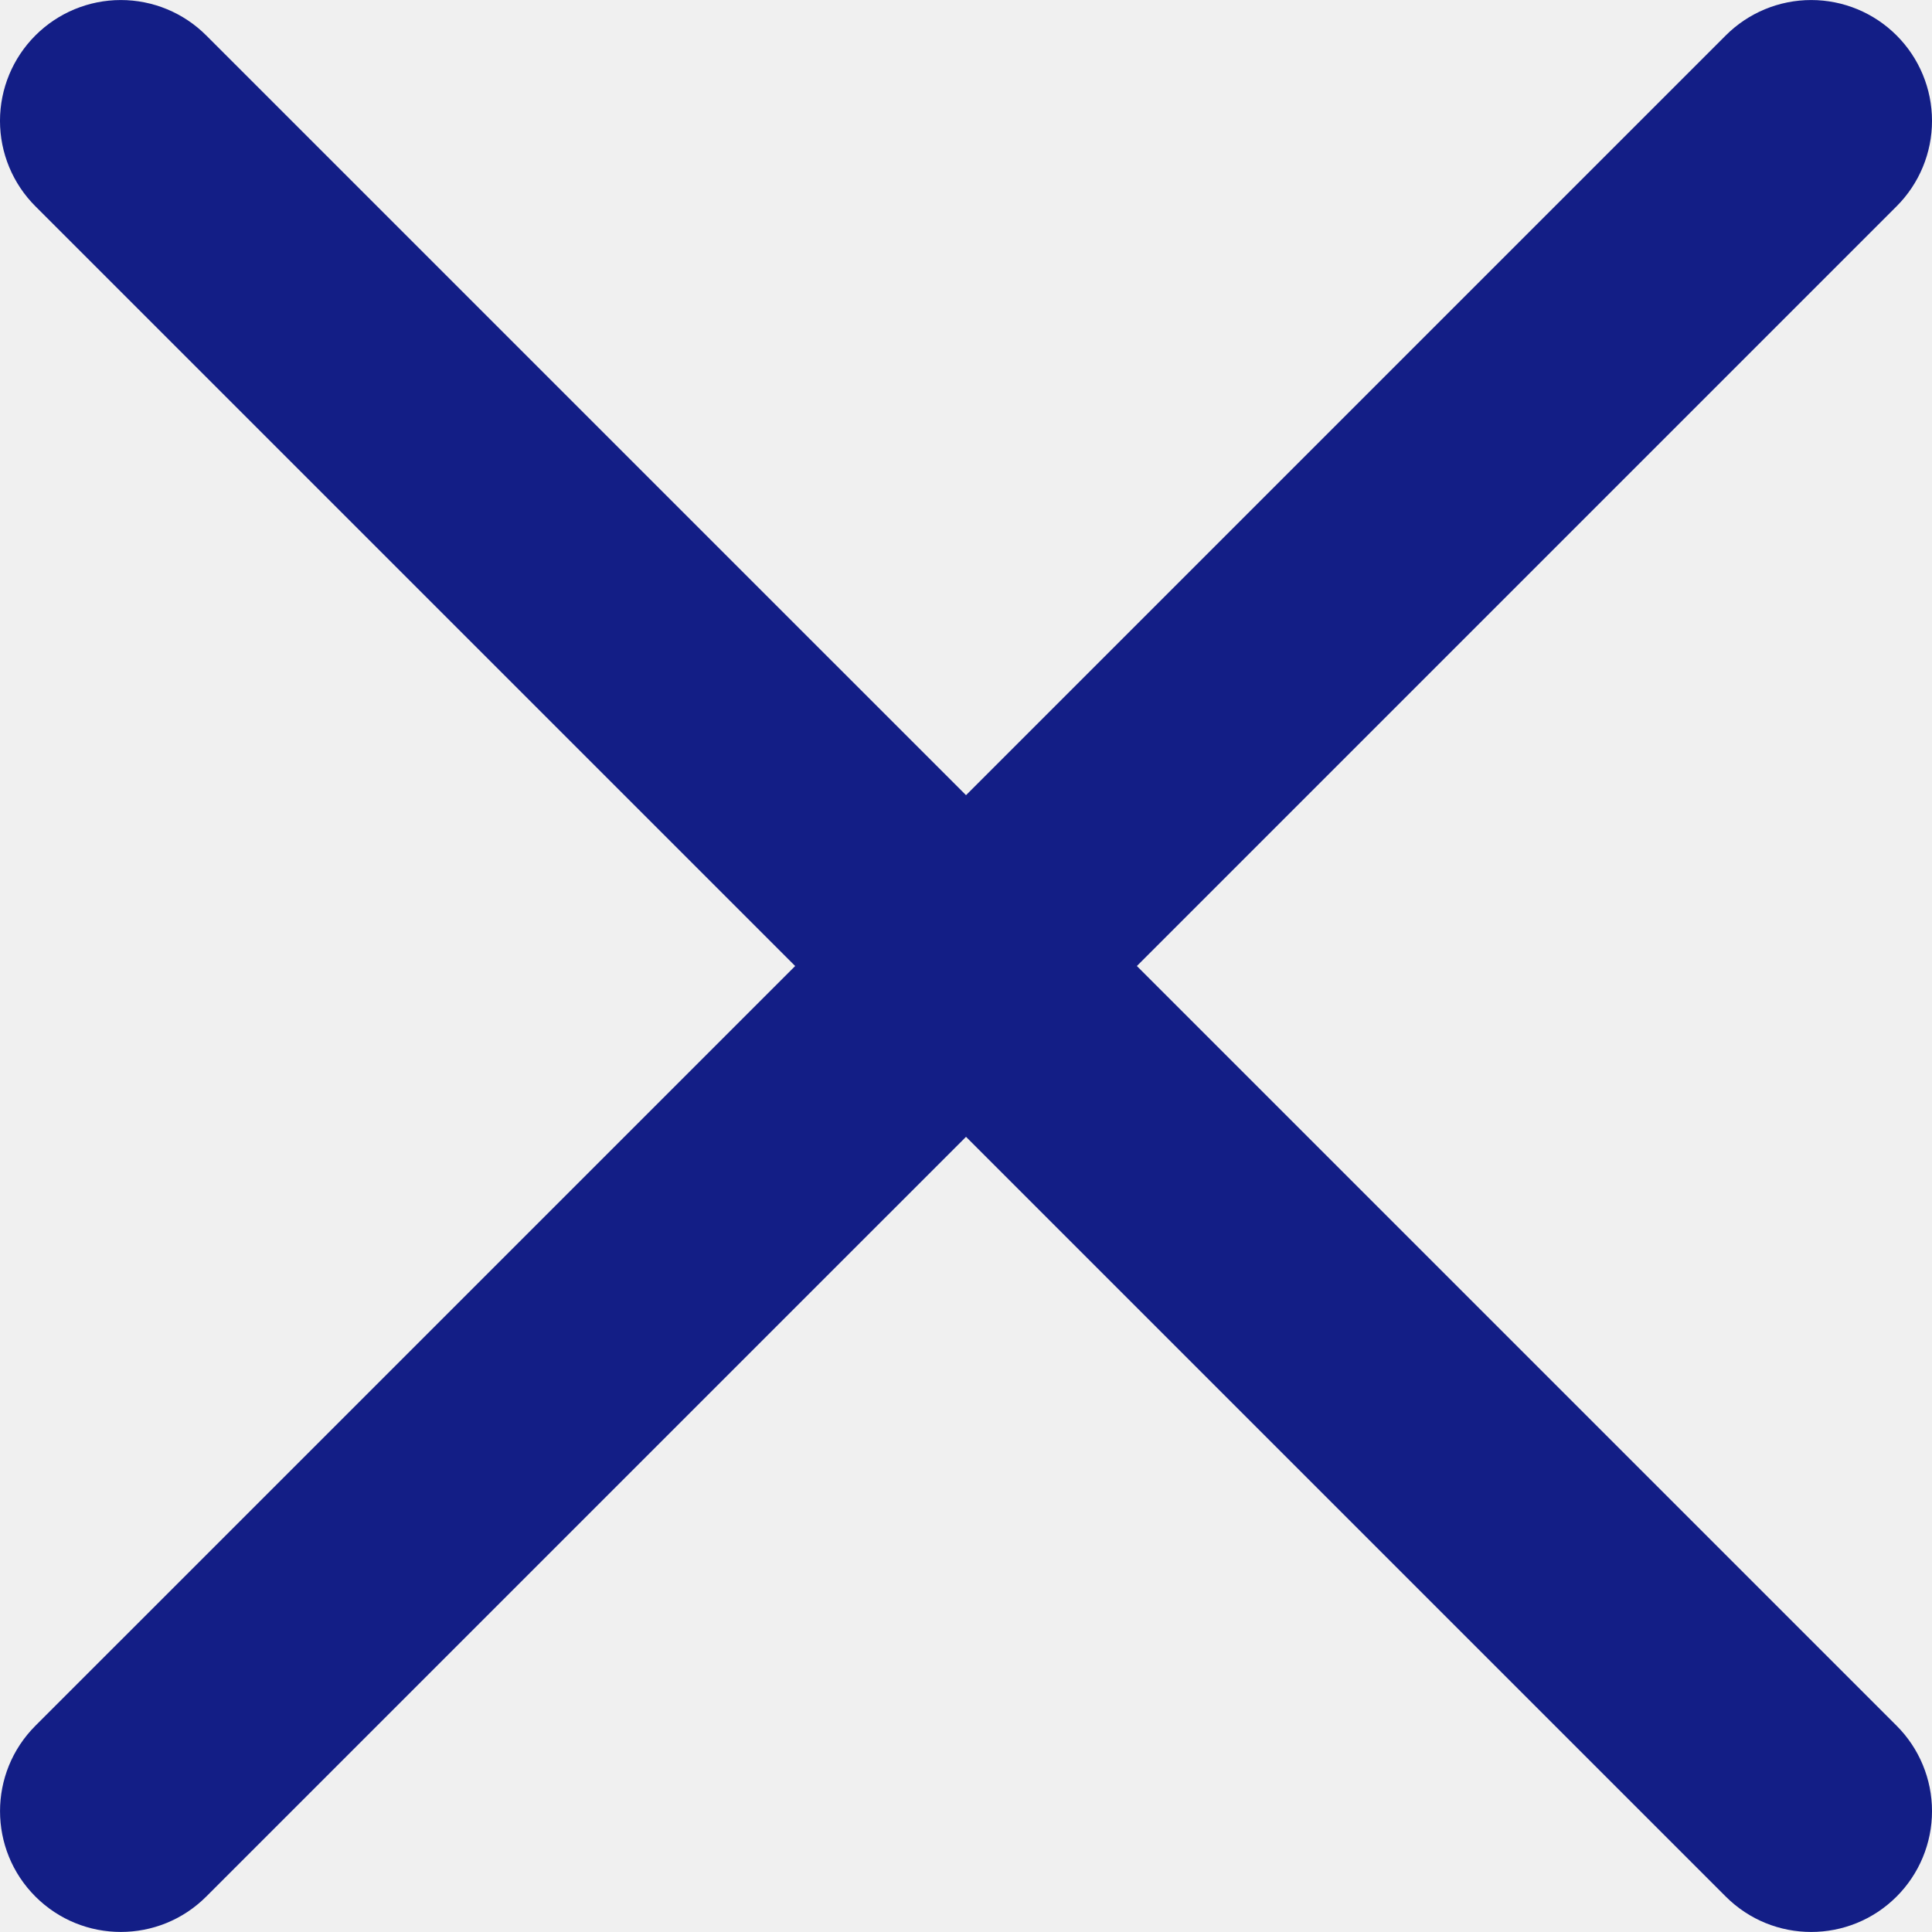
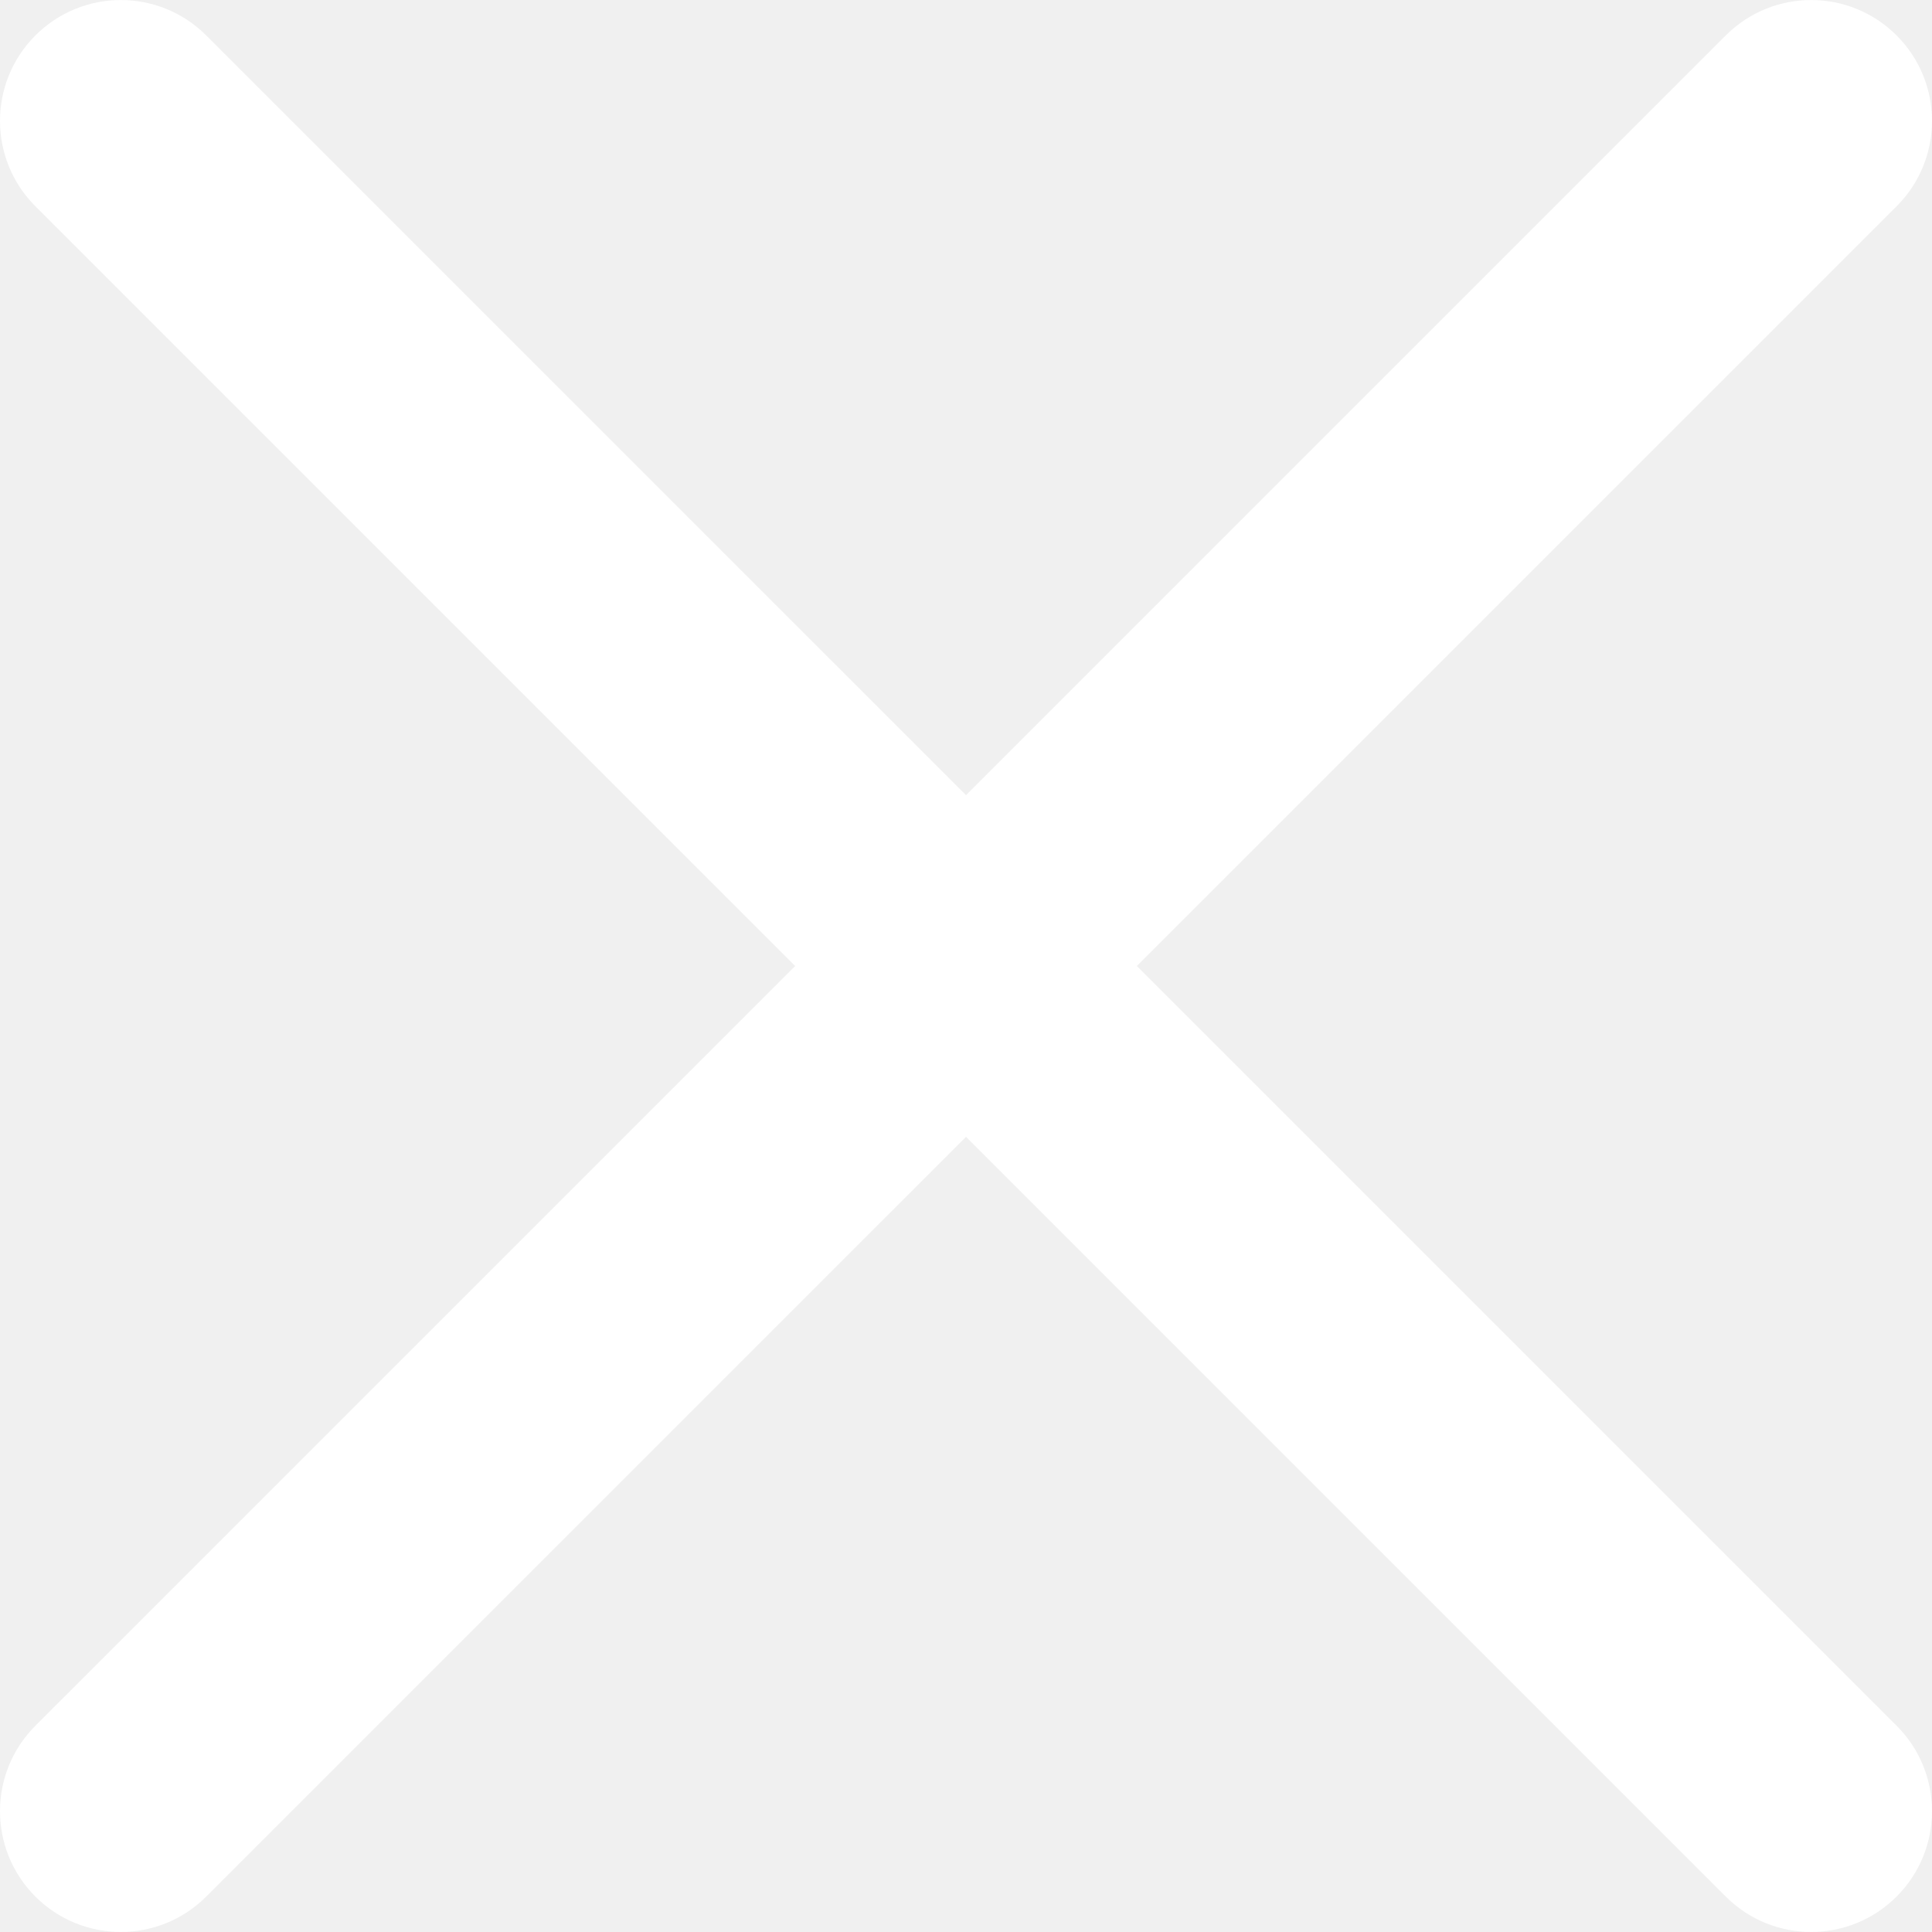
- <svg xmlns="http://www.w3.org/2000/svg" viewBox="0 0 47.971 47.971" width="512" height="512">
-   <path d="M28.228 23.986L47.092 5.122a2.998 2.998 0 0 0 0-4.242 2.998 2.998 0 0 0-4.242 0L23.986 19.744 5.121.88a2.998 2.998 0 0 0-4.242 0 2.998 2.998 0 0 0 0 4.242l18.865 18.864L.879 42.85a2.998 2.998 0 1 0 4.242 4.241l18.865-18.864L42.85 47.091c.586.586 1.354.879 2.121.879s1.535-.293 2.121-.879a2.998 2.998 0 0 0 0-4.242L28.228 23.986z" data-original="#000000" class="active-path" data-old_color="##131E8" fill="#131E86" />
+ <svg xmlns="http://www.w3.org/2000/svg" version="1.1" id="Capa_1" x="0px" y="0px" viewBox="0 0 47.971 47.971" style="enable-background:new 0 0 47.971 47.971;" xml:space="preserve" width="512px" height="512px" class="">
+   <g>
+     <g>
+       <path d="M28.228,23.986L47.092,5.122c1.172-1.171,1.172-3.071,0-4.242c-1.172-1.172-3.07-1.172-4.242,0L23.986,19.744L5.121,0.88   c-1.172-1.172-3.07-1.172-4.242,0c-1.172,1.171-1.172,3.071,0,4.242l18.865,18.864L0.879,42.85c-1.172,1.171-1.172,3.071,0,4.242   C1.465,47.677,2.233,47.97,3,47.97s1.535-0.293,2.121-0.879l18.865-18.864L42.85,47.091c0.586,0.586,1.354,0.879,2.121,0.879   s1.535-0.293,2.121-0.879c1.172-1.171,1.172-3.071,0-4.242L28.228,23.986z" data-original="#000000" class="active-path" data-old_color="#000000" fill="#FFFFFF" />
+     </g>
+   </g>
</svg>
